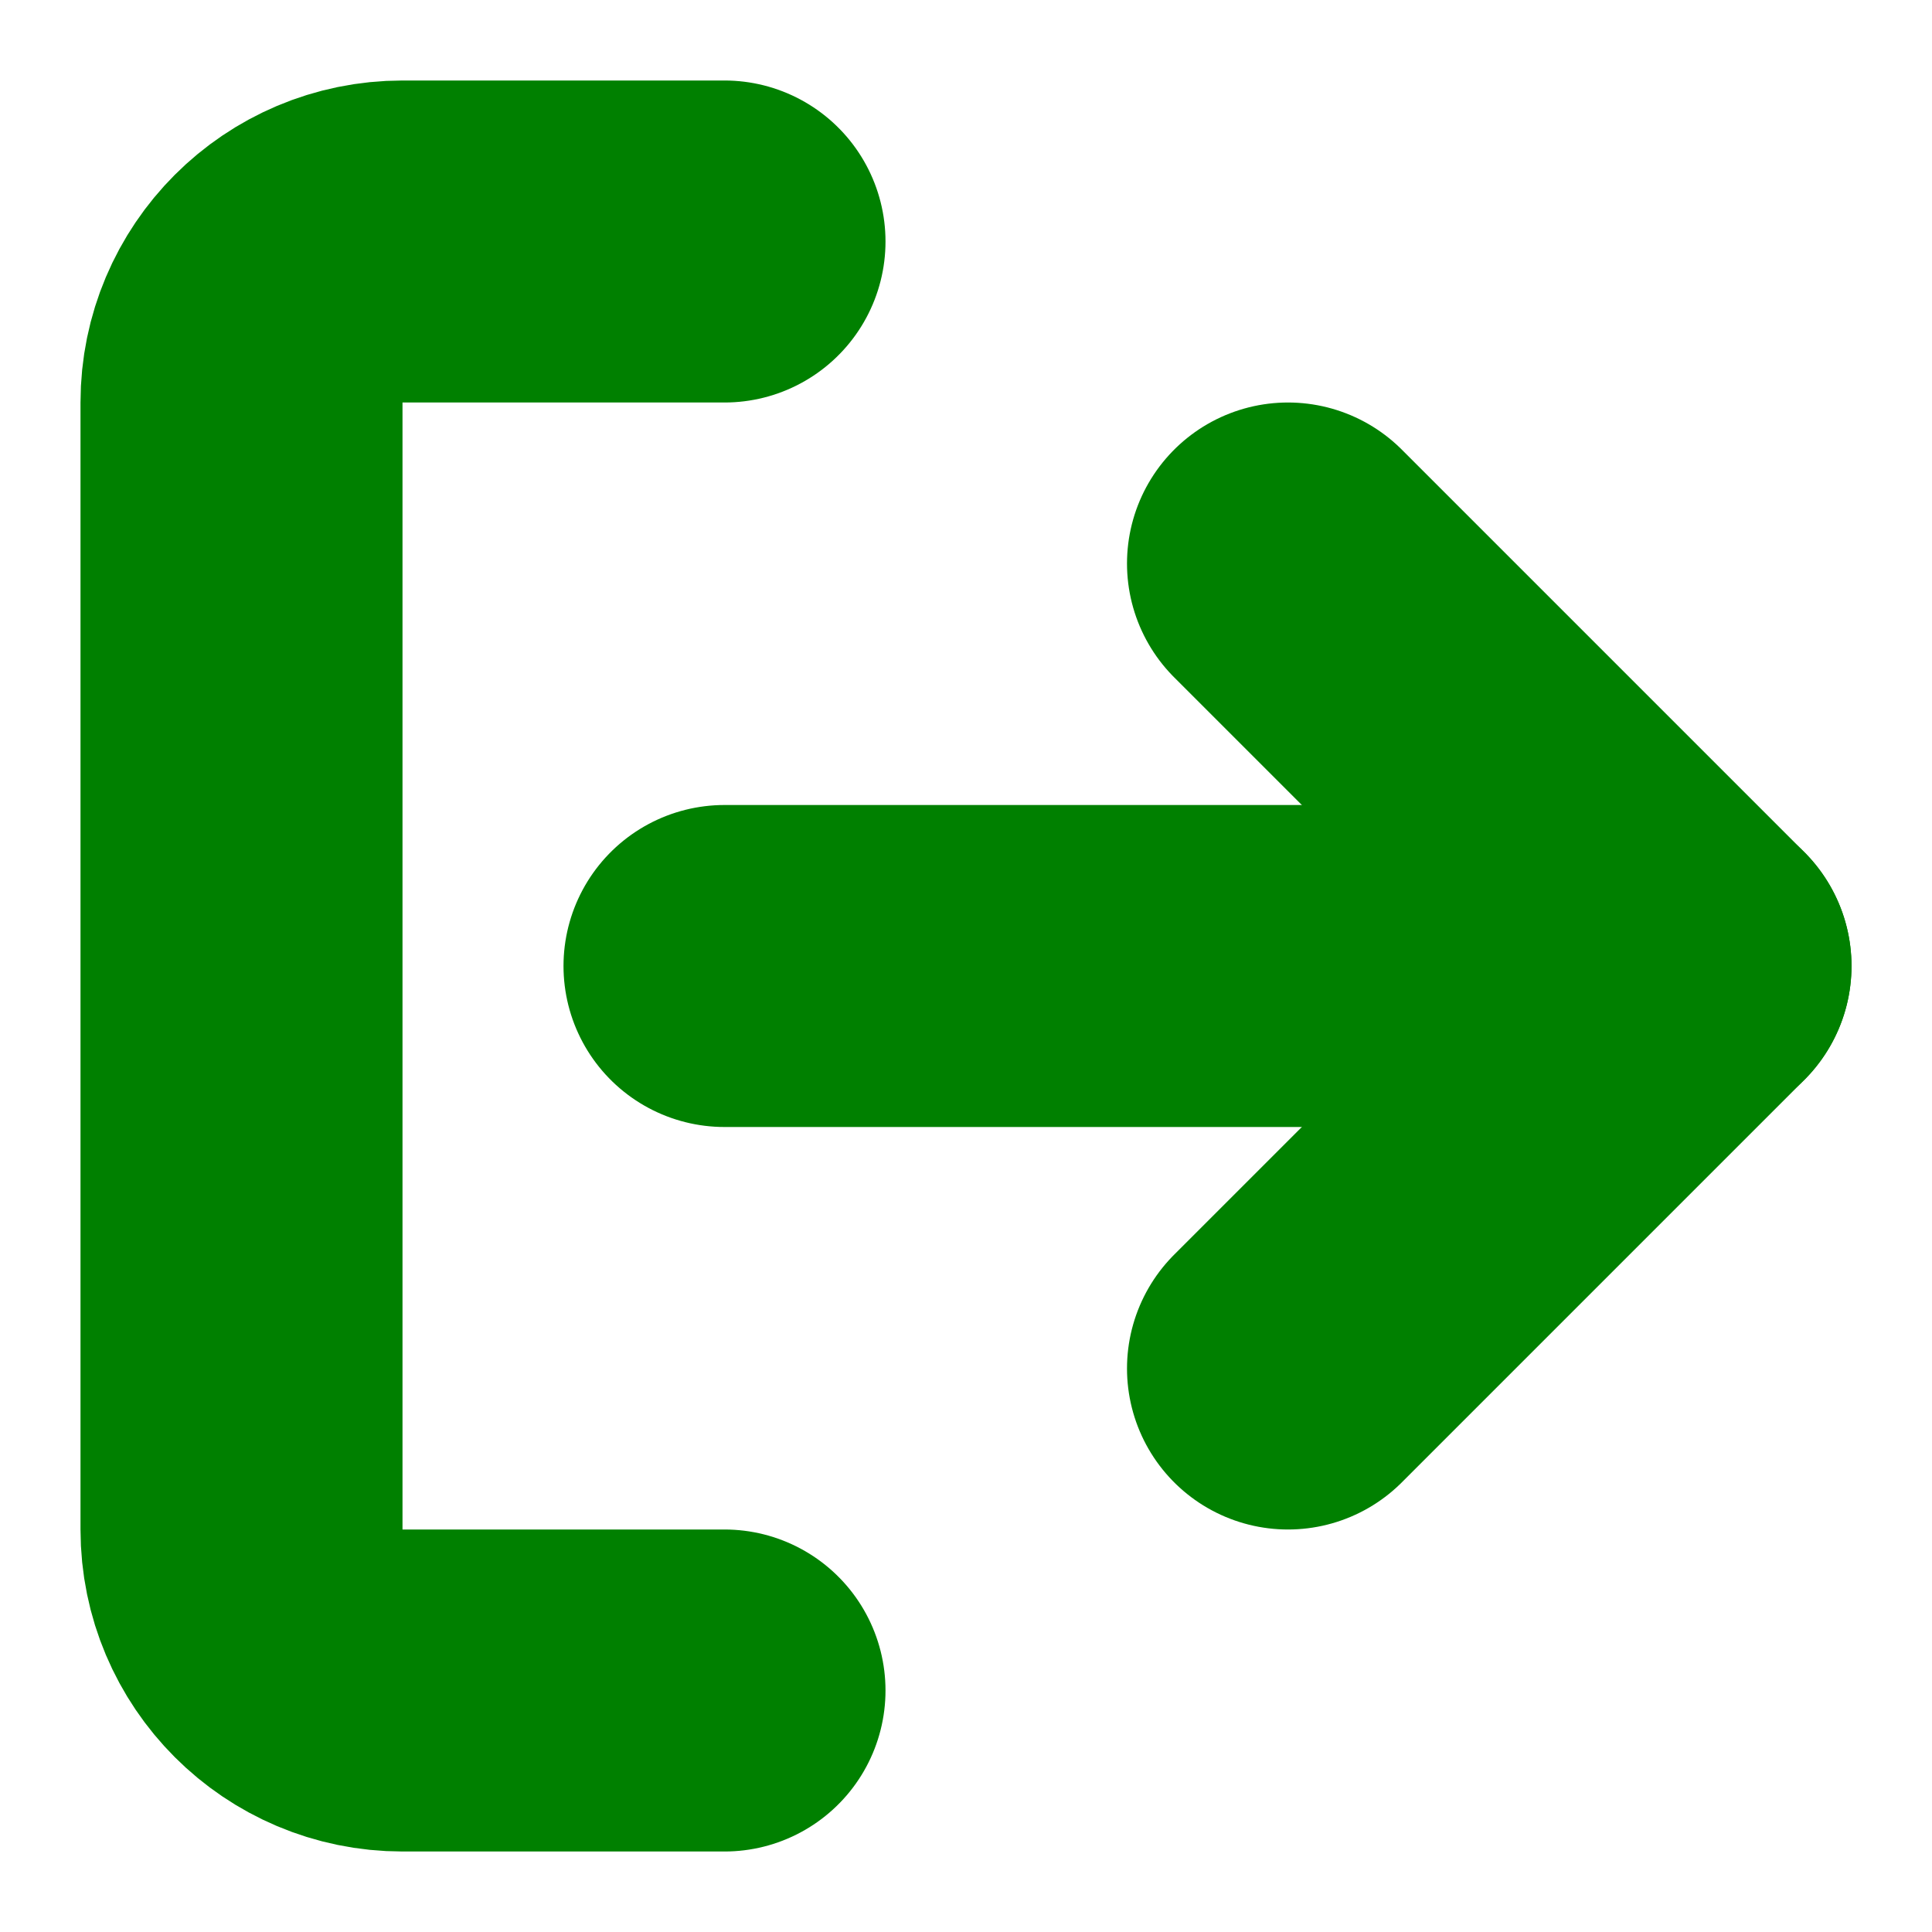
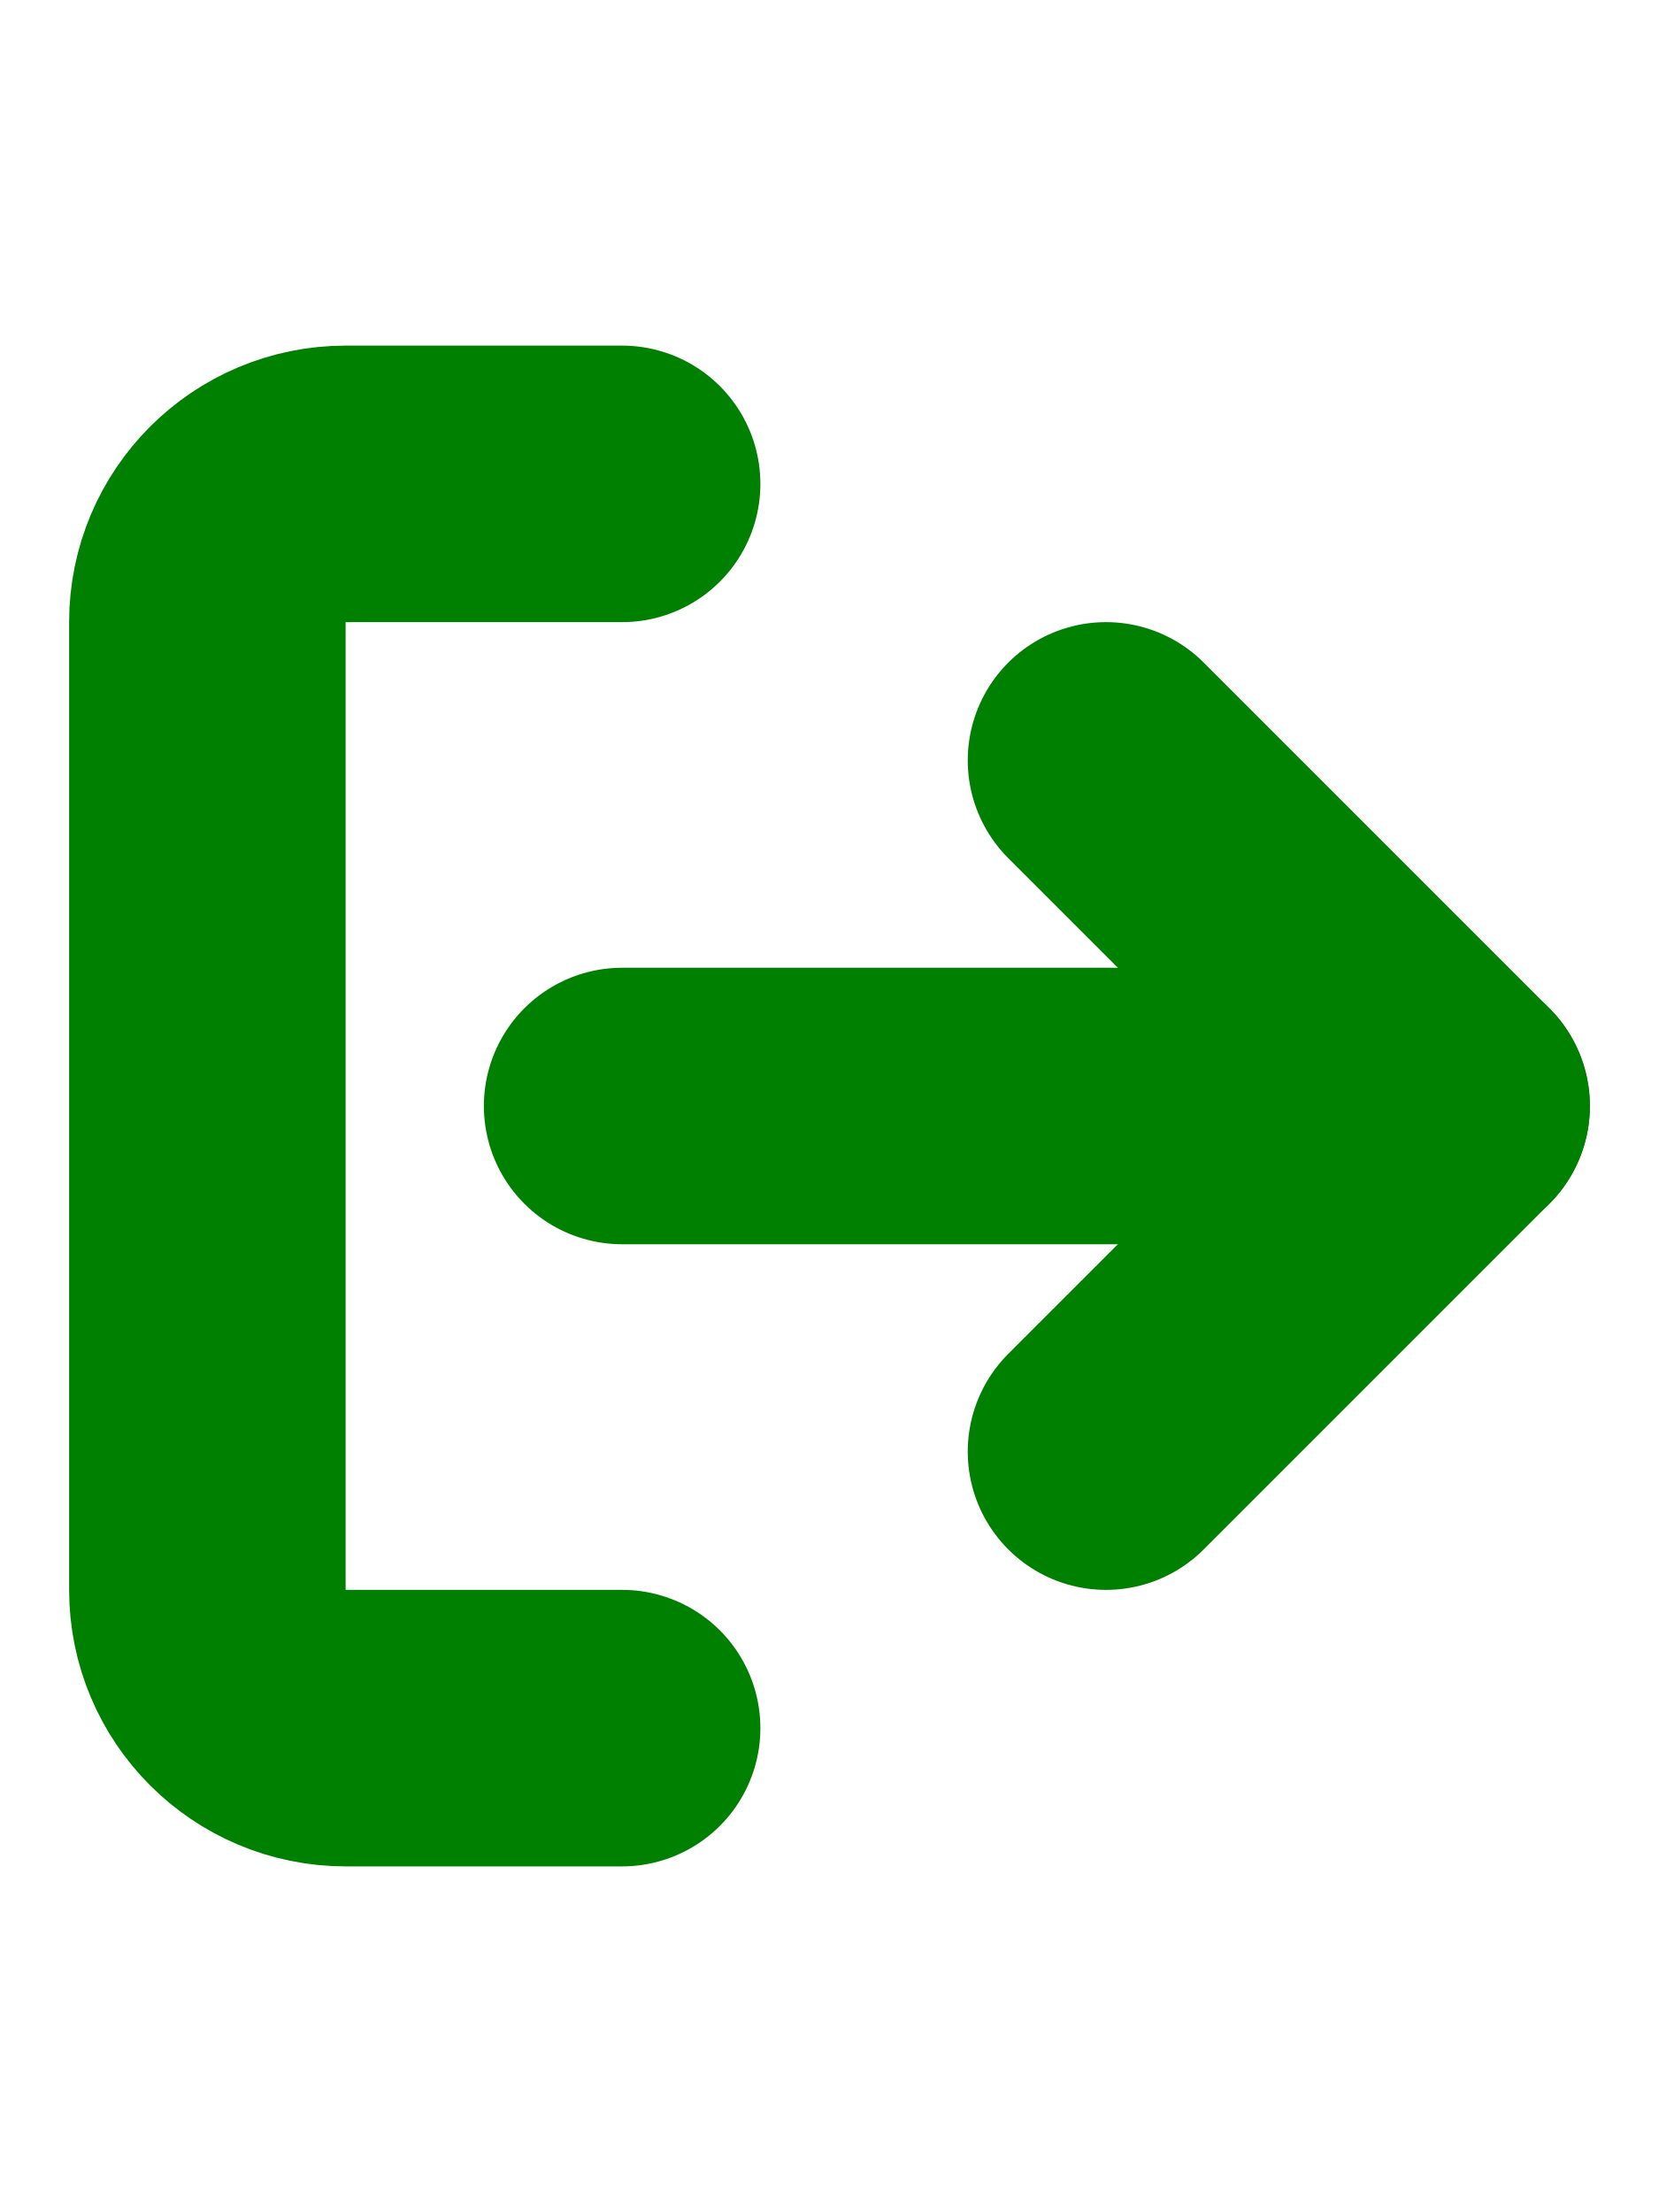
- <svg xmlns="http://www.w3.org/2000/svg" width="8" height="8" viewBox="0 0 24 24" fill="none" stroke="green" stroke-width="4" stroke-linecap="round" stroke-linejoin="round">
+ <svg xmlns="http://www.w3.org/2000/svg" width="24" height="32" viewBox="0 0 24 24" fill="none" stroke="green" stroke-width="4" stroke-linecap="round" stroke-linejoin="round">
  <path d="m16 17 5-5-5-5" />
  <path d="M21 12H9" />
  <path d="M9 21H5a2 2 0 0 1-2-2V5a2 2 0 0 1 2-2h4" />
</svg>
